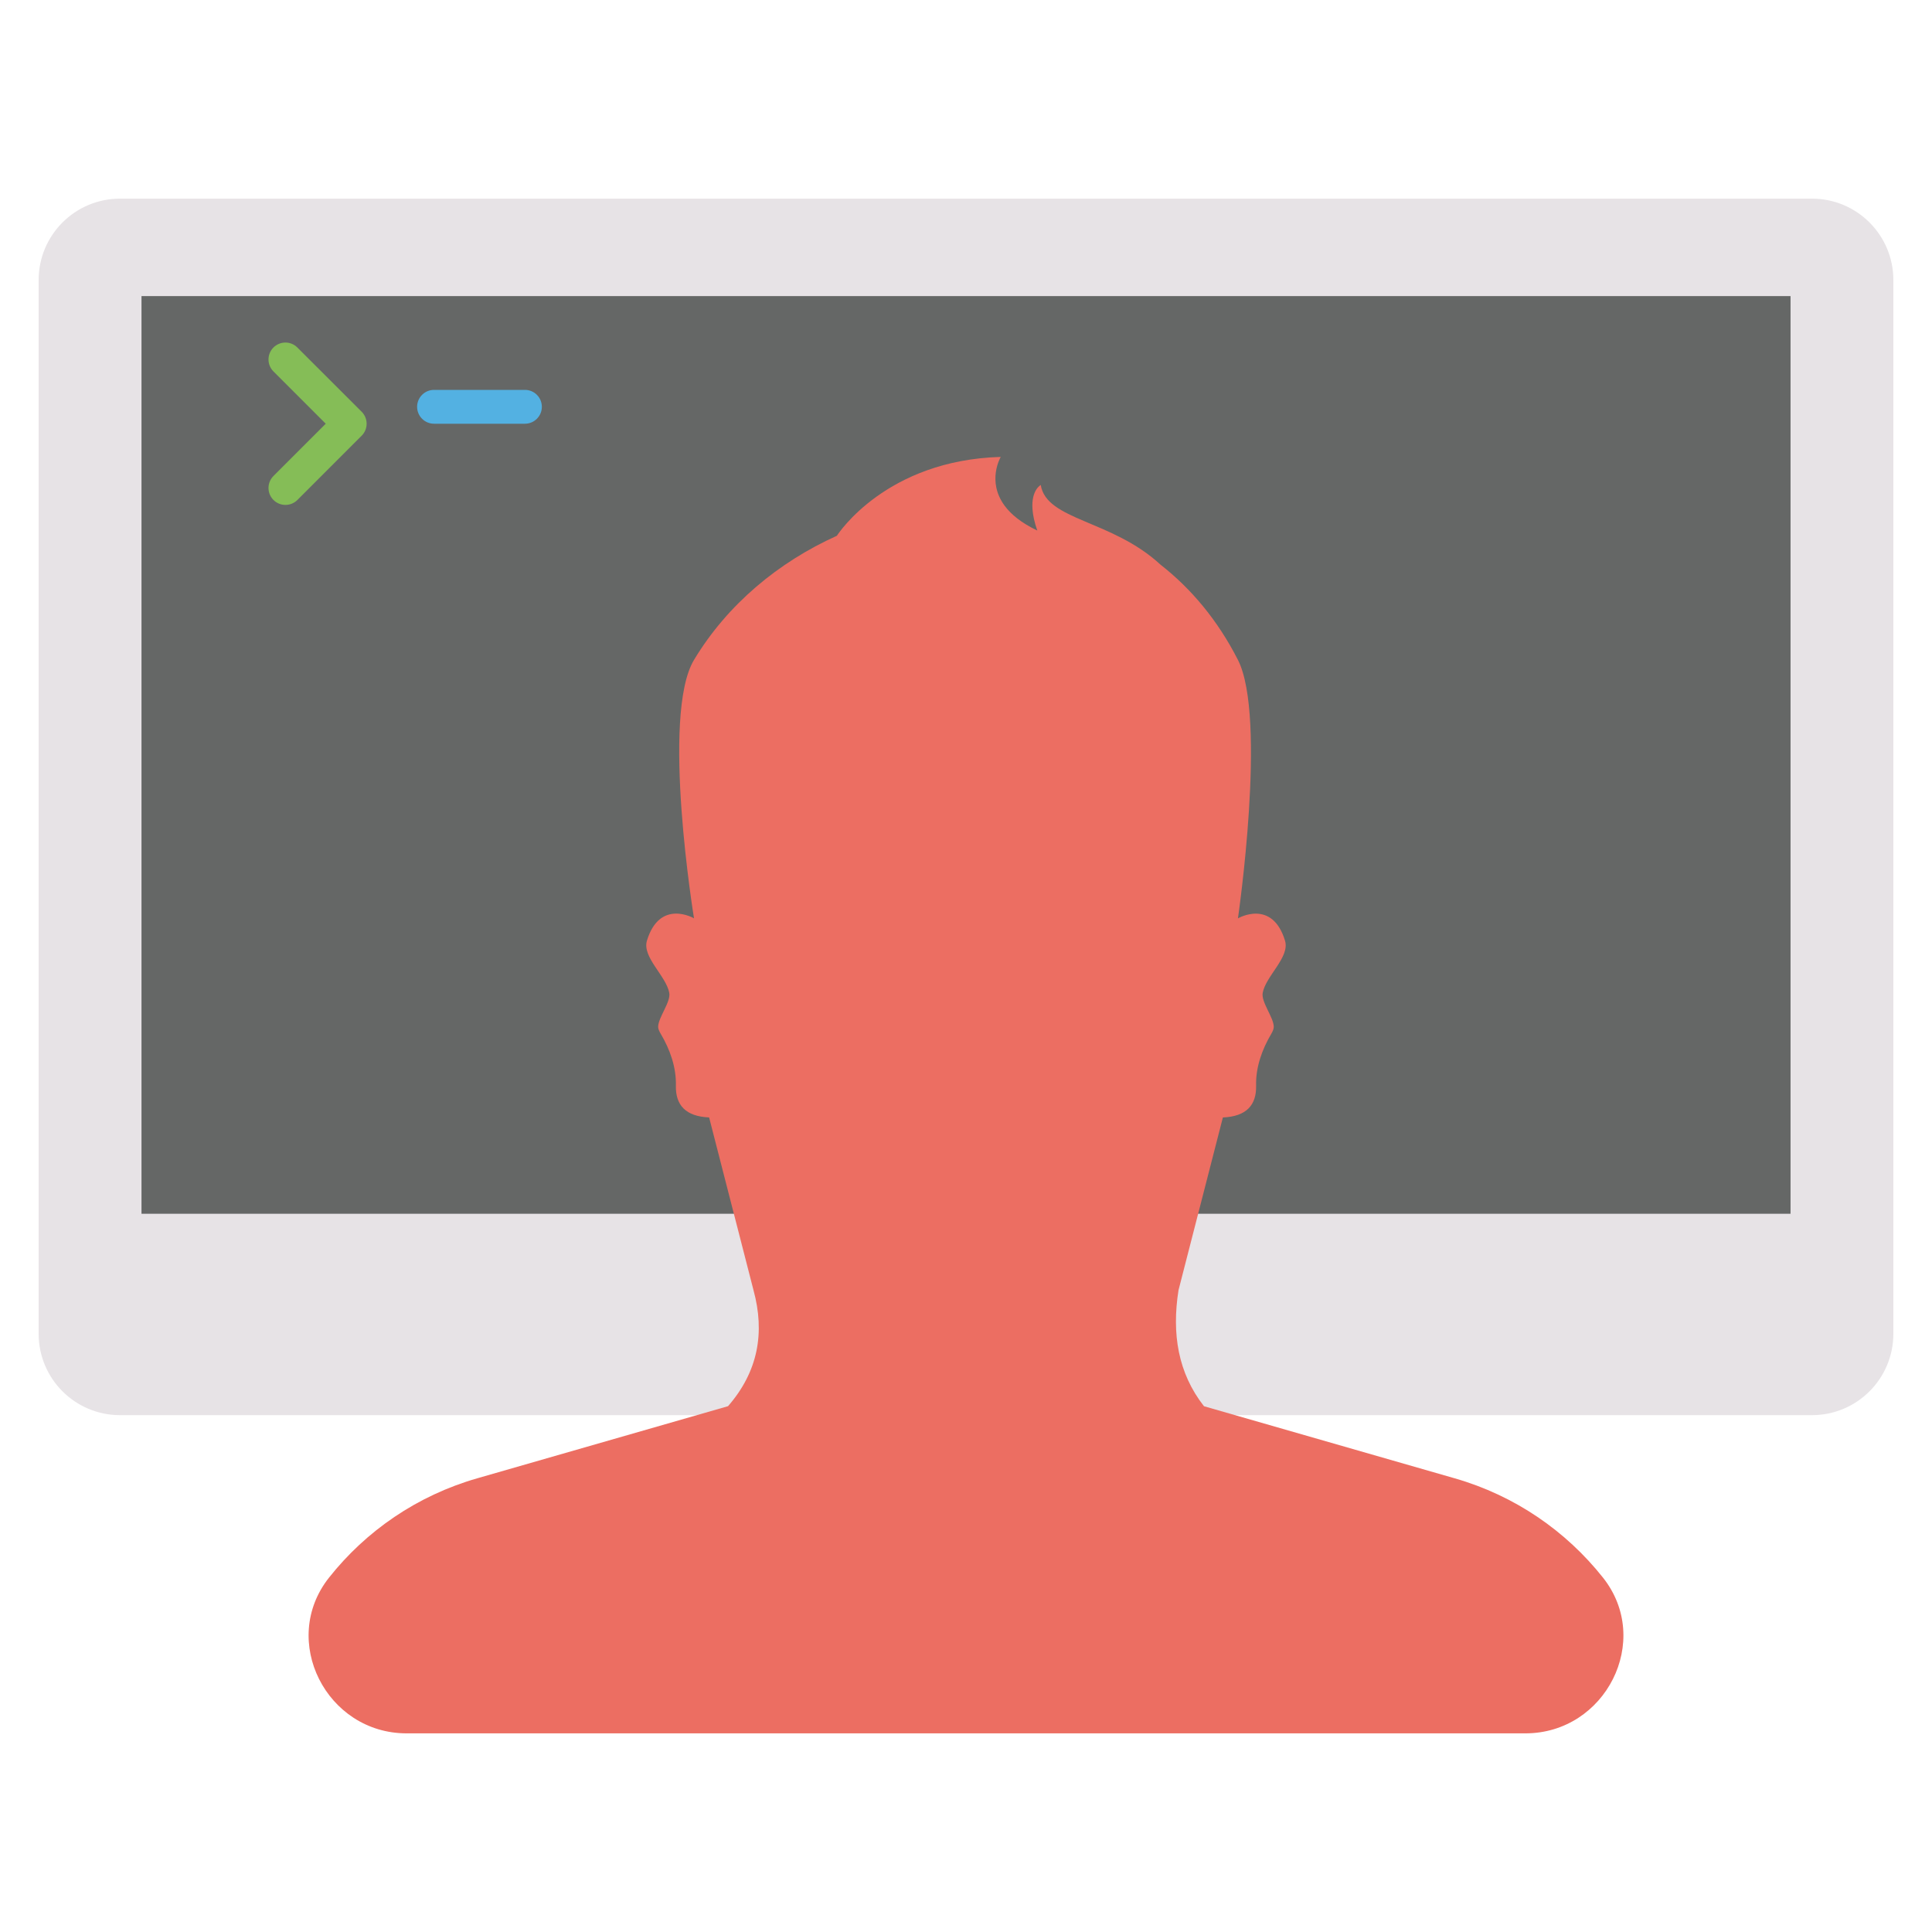
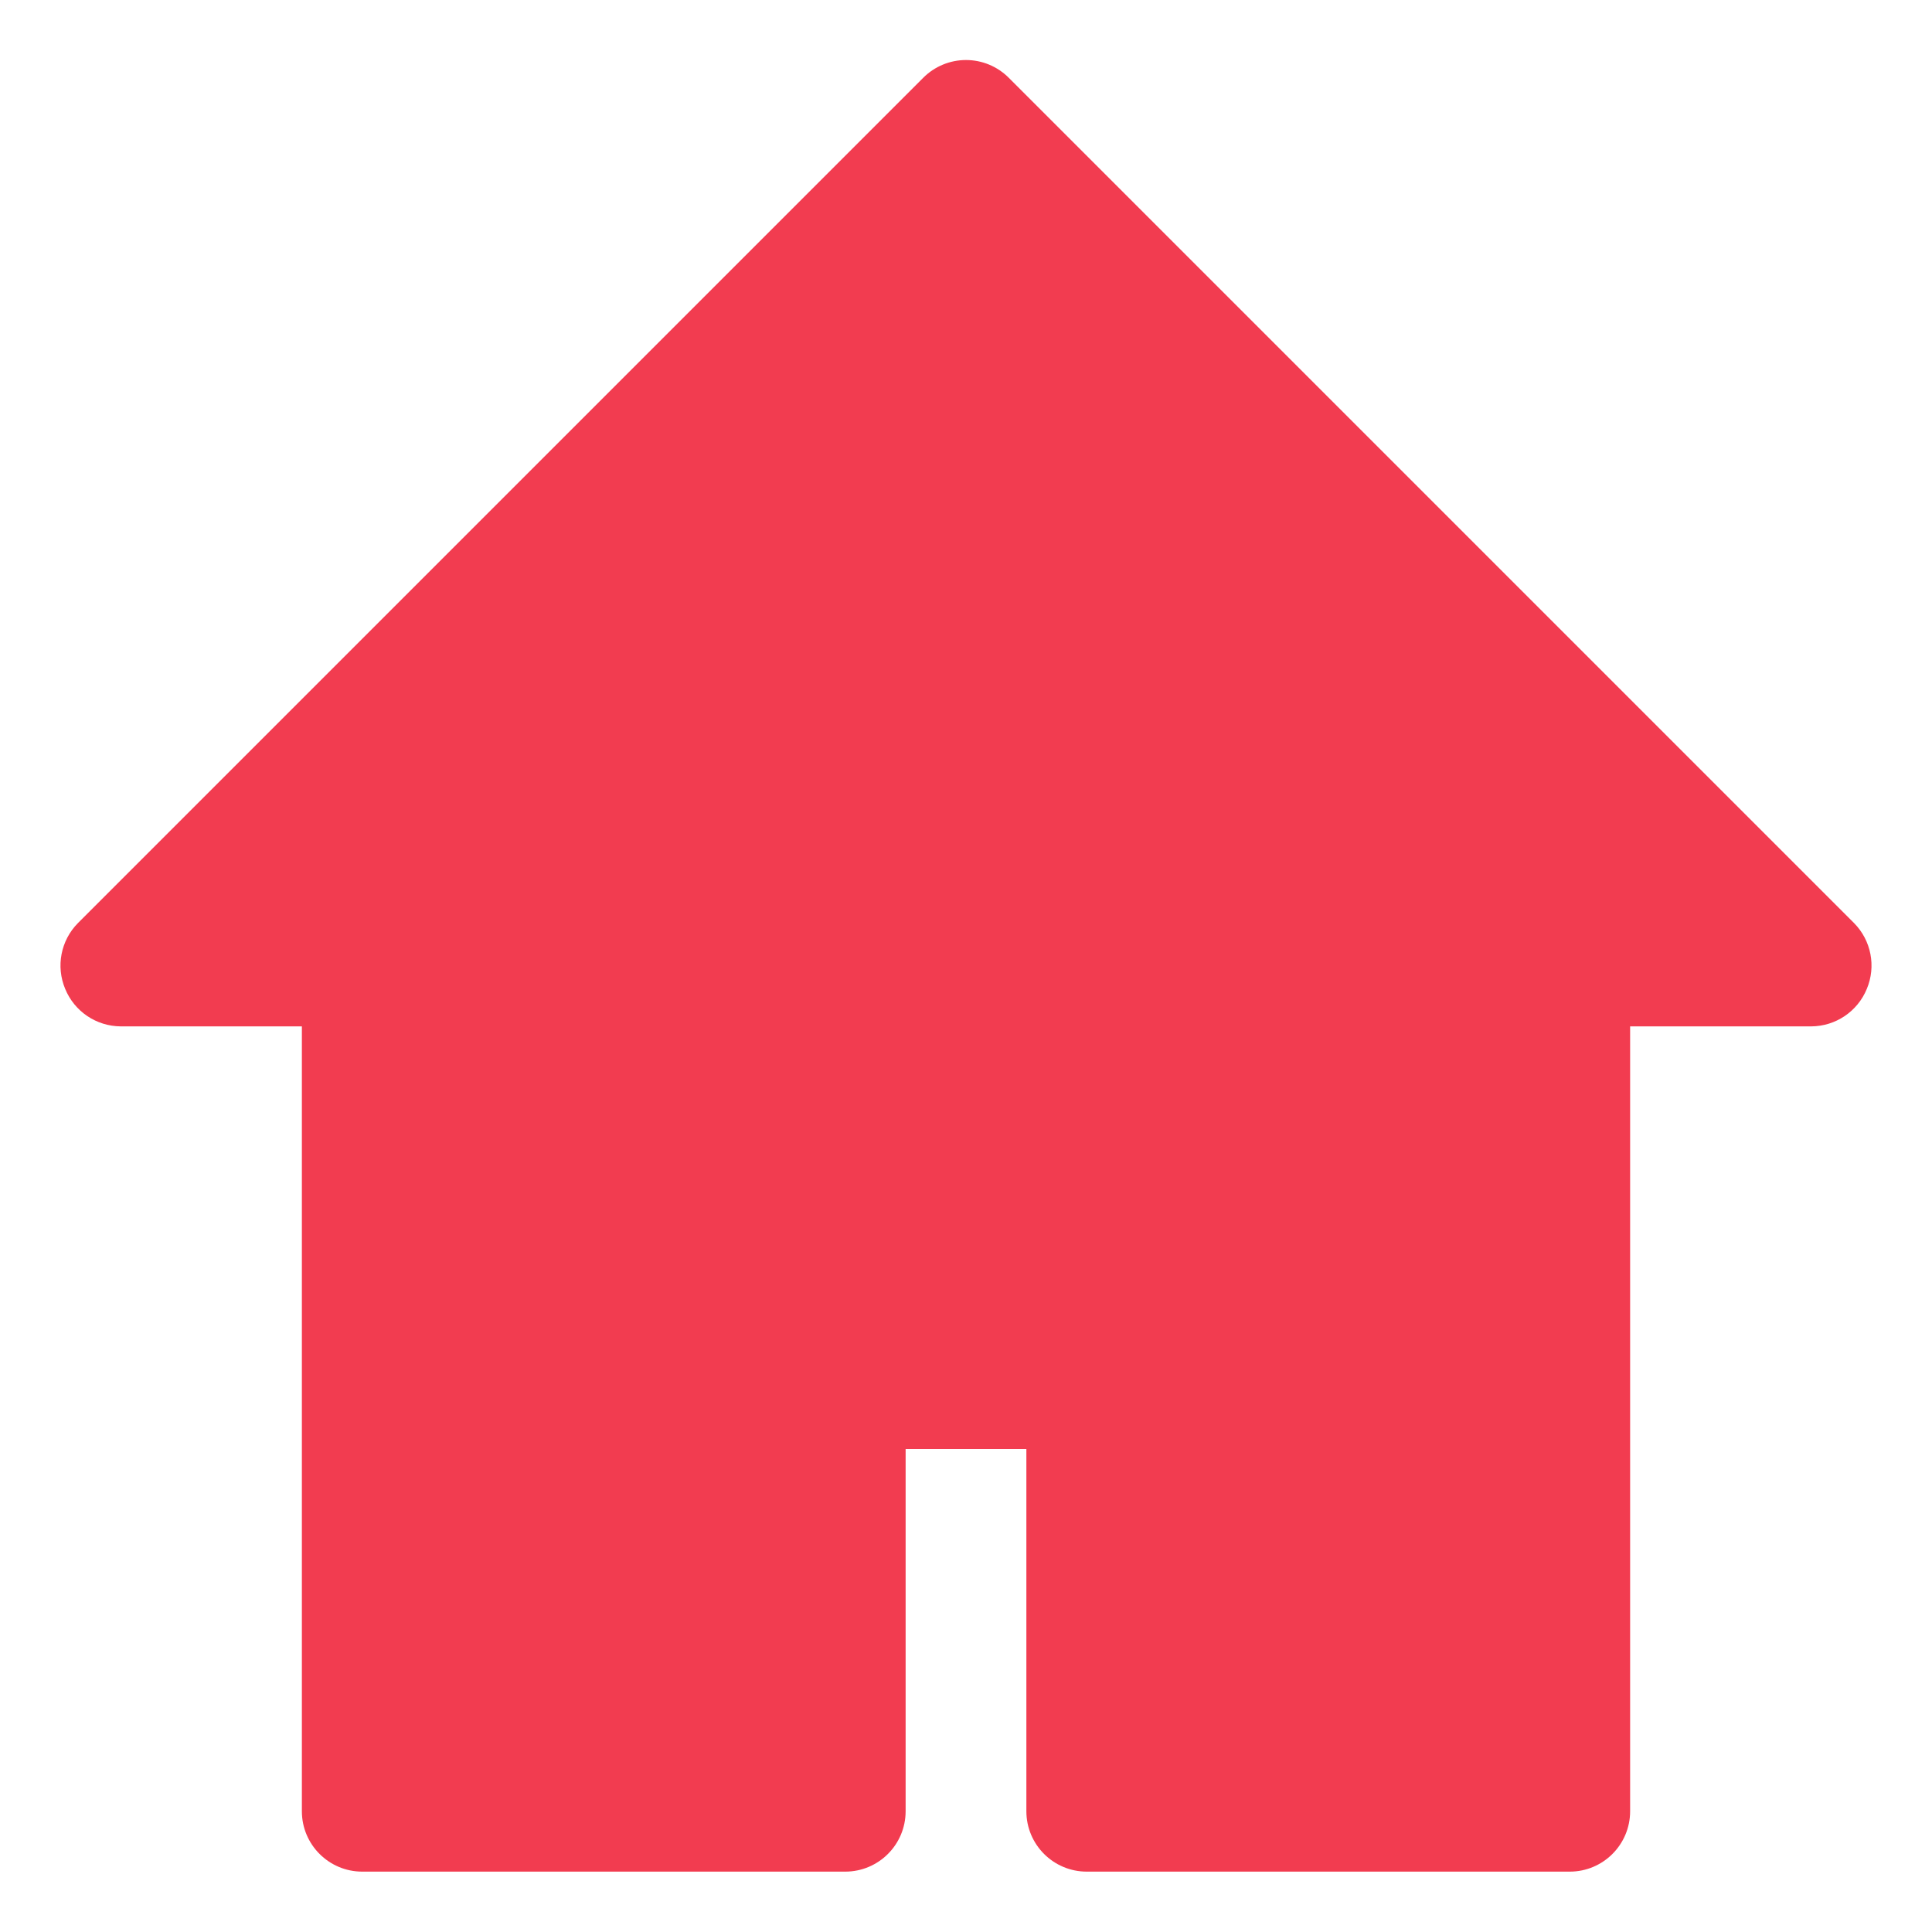
- <svg xmlns="http://www.w3.org/2000/svg" width="800px" height="800px" viewBox="0 0 50 50" enable-background="new 0 0 50 50" id="Layer_1" version="1.1" xml:space="preserve">
-   <g>
-     <path d="M46.894,5.141H3.106c-1.163,0-2.106,0.943-2.106,2.106v27.271   c0,1.163,0.943,2.106,2.106,2.106H46.894c1.163,0,2.106-0.943,2.106-2.106V7.247   C49,6.084,48.057,5.141,46.894,5.141z" fill="#E7E3E6" />
-     <rect fill="#656766" height="23.749" width="42.677" x="3.662" y="7.663" />
-     <g>
-       <g>
-         <path d="M7.387,8.865c-0.112,0-0.224,0.043-0.31,0.128c-0.171,0.171-0.171,0.449,0,0.62     l1.353,1.353l-1.353,1.353c-0.171,0.171-0.171,0.449,0,0.62c0.171,0.171,0.449,0.171,0.62,0     l1.663-1.663c0.171-0.171,0.171-0.449,0-0.62L7.696,8.994C7.611,8.908,7.499,8.865,7.387,8.865z" fill="#85BD57" />
-       </g>
-       <g>
-         <path d="M11.233,10.09c-0.242,0-0.438,0.196-0.438,0.438s0.196,0.438,0.438,0.438     l2.352,0c0.242,0,0.438-0.196,0.438-0.438c0-0.242-0.196-0.438-0.438-0.438L11.233,10.09z" fill="#53B1E2" />
-       </g>
-     </g>
-     <path d="M39.477,44.859c2.074,0,3.297-2.403,2.009-4.029   c-0.957-1.207-2.279-2.123-3.834-2.57l-6.493-1.867c-0.673-0.858-0.837-1.877-0.659-3.004   l1.148-4.469c0.608-0.026,0.872-0.319,0.86-0.825c-0.012-0.476,0.153-0.934,0.394-1.342   c0.039-0.066,0.063-0.128,0.063-0.177c0.001-0.24-0.328-0.64-0.287-0.877   c0.078-0.44,0.709-0.928,0.578-1.355c-0.334-1.093-1.218-0.577-1.218-0.577s0.758-5.197,0-6.688   c-0.524-1.029-1.212-1.847-2.006-2.467c-0.001-0.001-0.003-0.003-0.004-0.004   c-1.259-1.16-2.944-1.137-3.094-2.057c0,0-0.25,0.133-0.213,0.627   c0.01,0.15,0.047,0.331,0.124,0.552c-0.416-0.198-0.681-0.42-0.844-0.64   c-0.472-0.639-0.102-1.265-0.102-1.265c-2.961,0.084-4.202,1.981-4.24,2.04   c-0.001,0.001-0.001,0.001-0.001,0.001c-1.509,0.68-2.831,1.774-3.697,3.212   c-0.862,1.433,0,6.688,0,6.688s-0.884-0.516-1.218,0.577c-0.131,0.427,0.5,0.915,0.578,1.355   c0.041,0.237-0.288,0.636-0.288,0.877c0,0.049,0.025,0.111,0.065,0.177   c0.242,0.409,0.405,0.866,0.394,1.342c-0.012,0.506,0.252,0.799,0.86,0.825l1.148,4.469   c0.3,1.099,0.122,2.109-0.659,3.004l-6.492,1.867c-1.555,0.447-2.878,1.362-3.834,2.57   C7.226,42.456,8.449,44.859,10.523,44.859H39.477z" fill="#EC6E62" />
+ <svg xmlns="http://www.w3.org/2000/svg" width="800px" height="800px" viewBox="0 0 32 32">
+   <defs>
+     <style>.cls-1{fill:#f23c50;}</style>
+   </defs>
+   <g id="Layer_11">
+     <path class="cls-1" d="M30.71,15.29l-14-14a1,1,0,0,0-1.42,0l-14,14a1,1,0,0,0-.21,1.09A1,1,0,0,0,2,17H5V30a1,1,0,0,0,1,1h8a1,1,0,0,0,1-1V24h2v6a1,1,0,0,0,1,1h8a1,1,0,0,0,1-1V17h3a1,1,0,0,0,.92-.62A1,1,0,0,0,30.71,15.29Z" />
  </g>
</svg>
